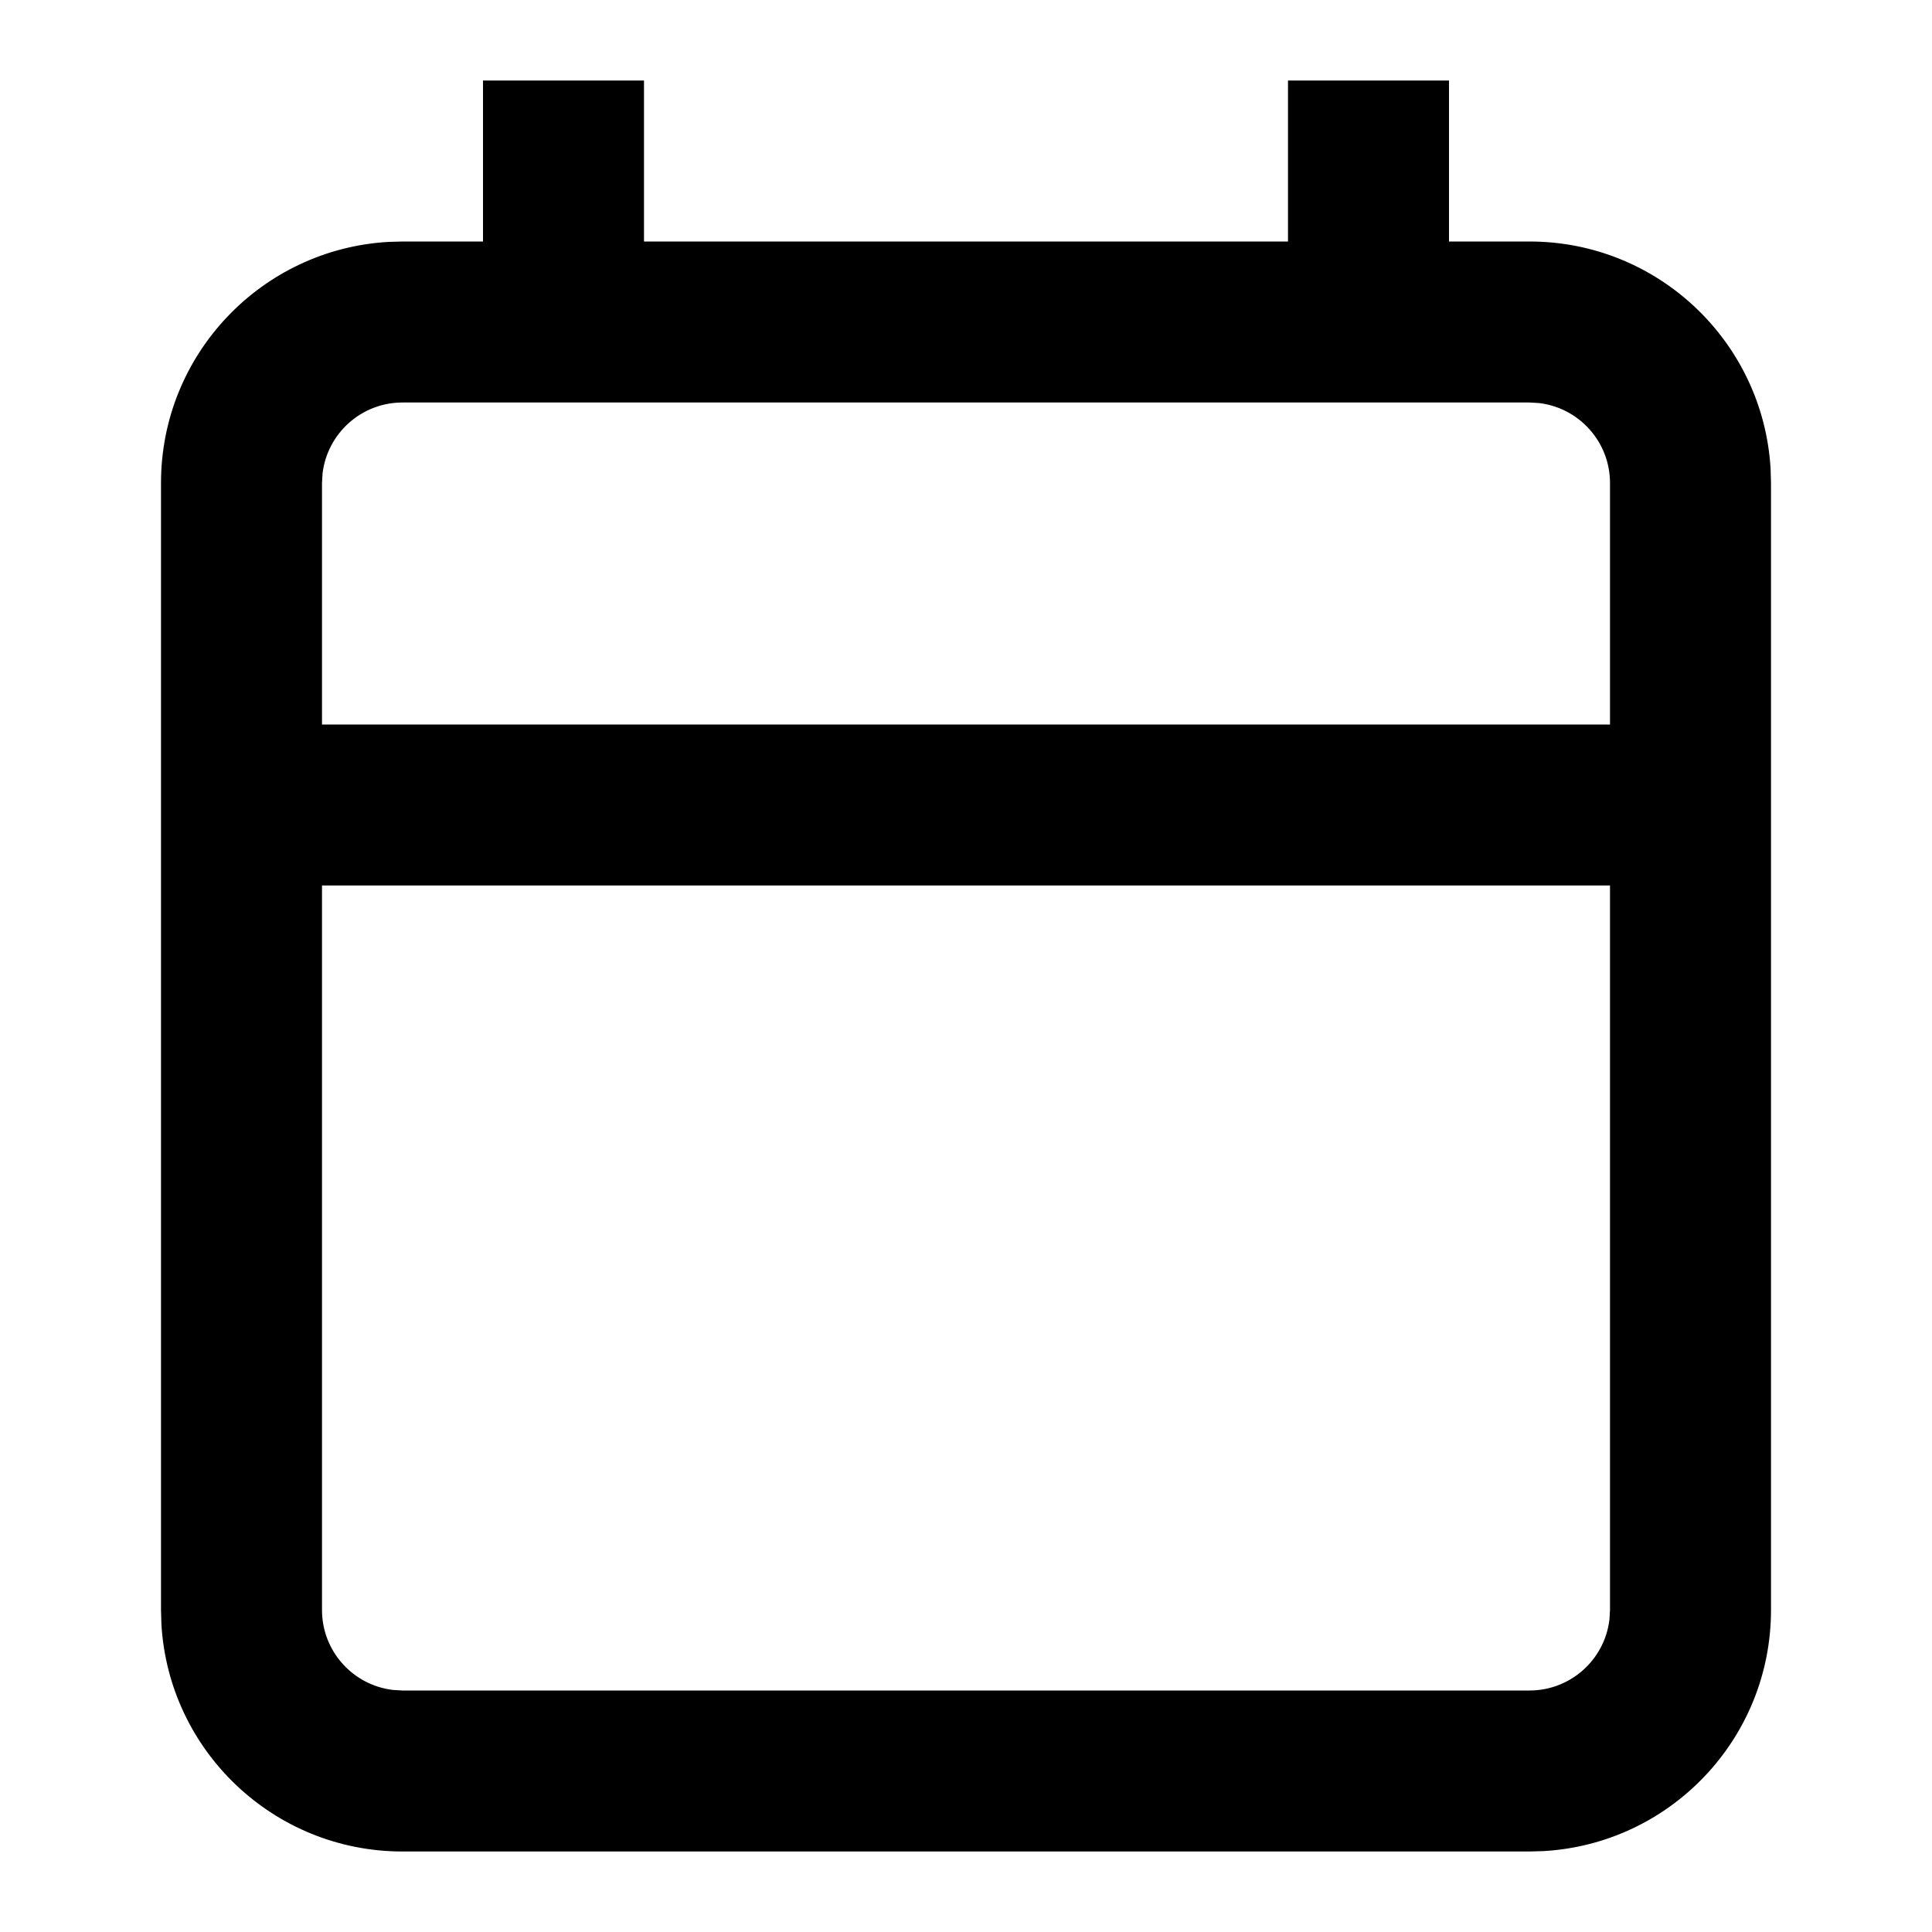
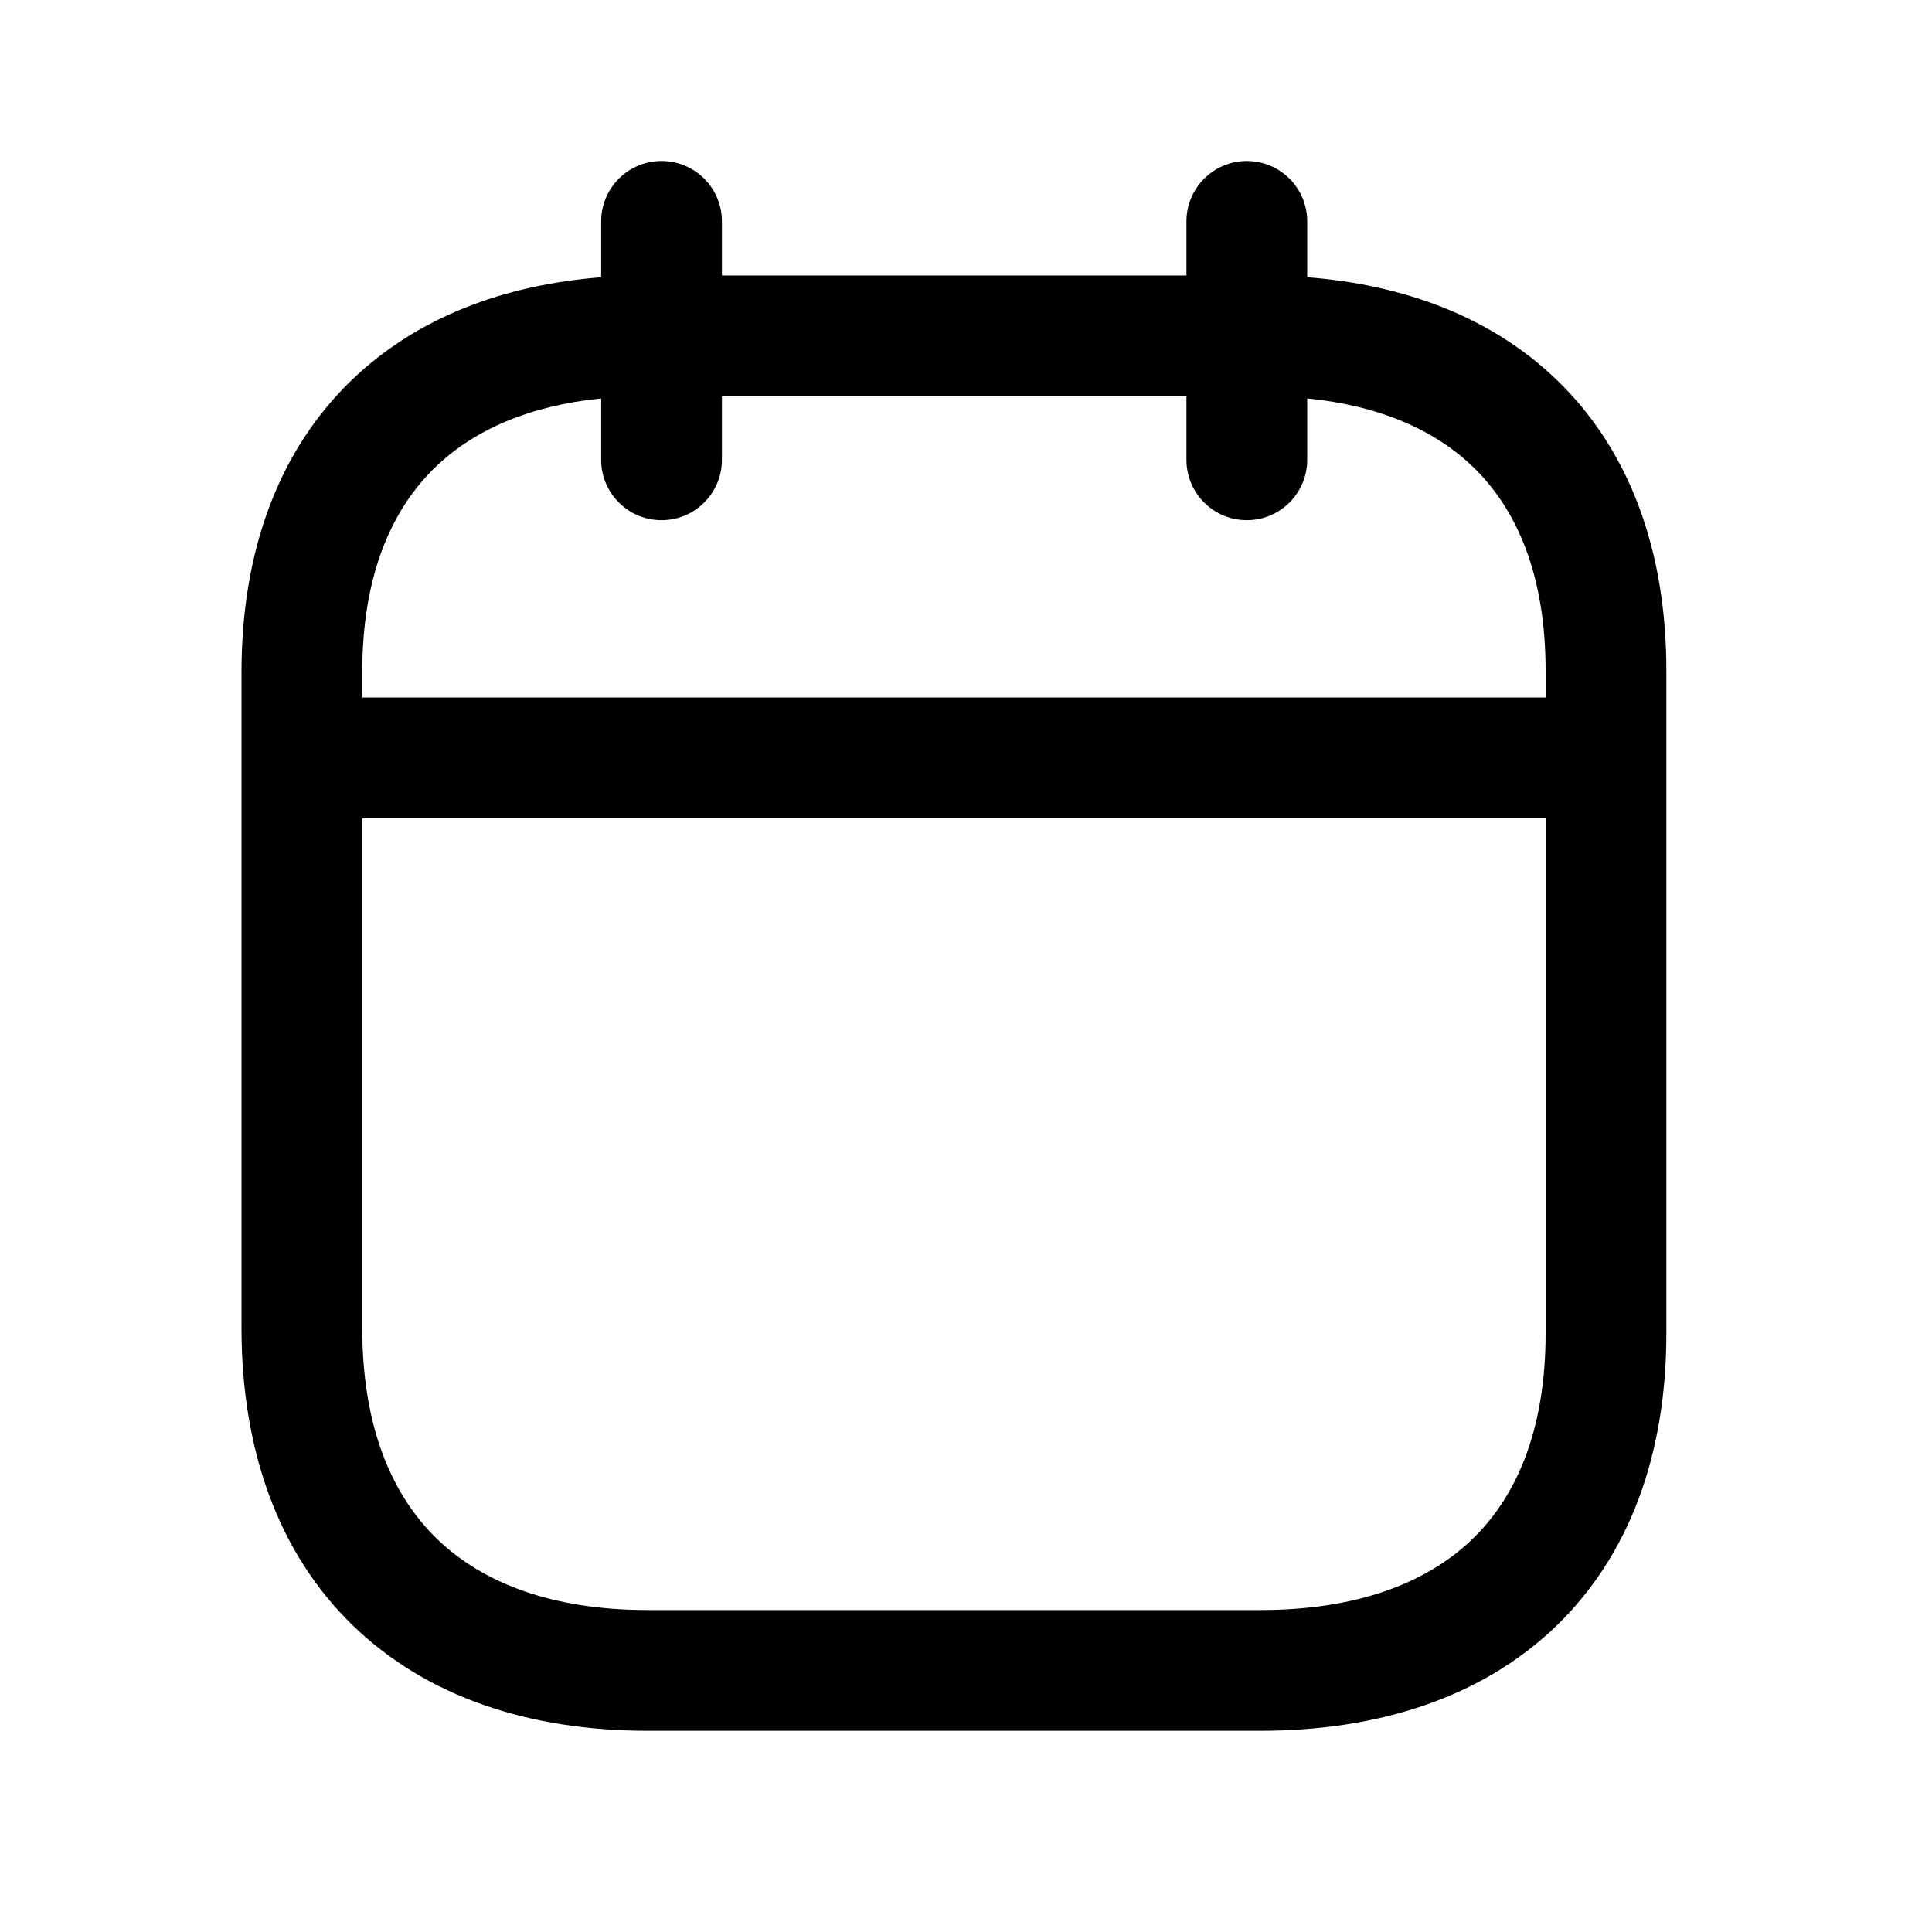
<svg xmlns="http://www.w3.org/2000/svg" viewBox="0 0 1024 1024">
-   <path d="M341.333 42.667v85.333h341.333v-85.333h85.333v85.333h42.667c68.168 0 123.89 53.287 127.783 120.479l0.217 7.521v597.333c0 68.168-53.287 123.89-120.479 127.783l-7.521 0.217h-597.333c-68.168 0-123.89-53.287-127.783-120.479l-0.217-7.521v-597.333c0-68.168 53.287-123.89 120.479-127.783l7.521-0.217h42.667v-85.333h85.333zM810.667 213.333h-597.333c-21.881 0-39.915 16.471-42.38 37.691l-0.287 4.976v128h682.667v85.333h-682.667v384c0 21.881 16.471 39.915 37.691 42.38l4.976 0.287h597.333c21.881 0 39.915-16.471 42.38-37.691l0.287-4.976v-597.333c0-21.881-16.471-39.915-37.691-42.38l-4.976-0.287z" />
+   <path d="M692.843 117.333C692.843 99.66 678.515 85.333 660.843 85.333C643.17 85.333 628.843 99.66 628.843 117.333V146H382.625V117.333C382.625 99.66 368.298 85.333 350.625 85.333C332.951 85.333 318.625 99.66 318.625 117.333V146.943C266.683 151.016 221.21 168.367 187.256 200.643C147.797 238.151 128 291.911 128 356.26V703.812C128 768.922 147.698 823.415 187.031 861.538C226.206 899.507 280.85 917.35 343.2 917.35H668.002C730.347 917.35 784.947 899.883 824.119 862.49C863.518 824.879 883.2 771.038 883.2 706.718V356.323C883.379 292.011 863.787 238.22 824.393 200.671C790.464 168.335 744.93 150.987 692.843 146.933V117.333ZM628.843 210V243.701C628.843 261.374 643.17 275.701 660.843 275.701C678.515 275.701 692.843 261.374 692.843 243.701V211.171C731.255 214.985 760.213 227.914 780.237 247C804.07 269.714 819.349 305.043 819.2 356.168V369.667H192V356.26C192 305.158 207.407 269.788 231.35 247.029C251.44 227.932 280.384 215.014 318.625 211.185V243.701C318.625 261.374 332.951 275.701 350.625 275.701C368.298 275.701 382.625 261.374 382.625 243.701V210H628.843ZM192 433.668L819.2 433.668L819.2 706.718C819.2 757.888 803.844 793.365 779.925 816.196C755.78 839.245 718.78 853.35 668.002 853.35L343.2 853.35C292.757 853.35 255.801 839.066 231.574 815.582C207.505 792.256 192 755.981 192 703.812L192 433.668Z" />
</svg>
